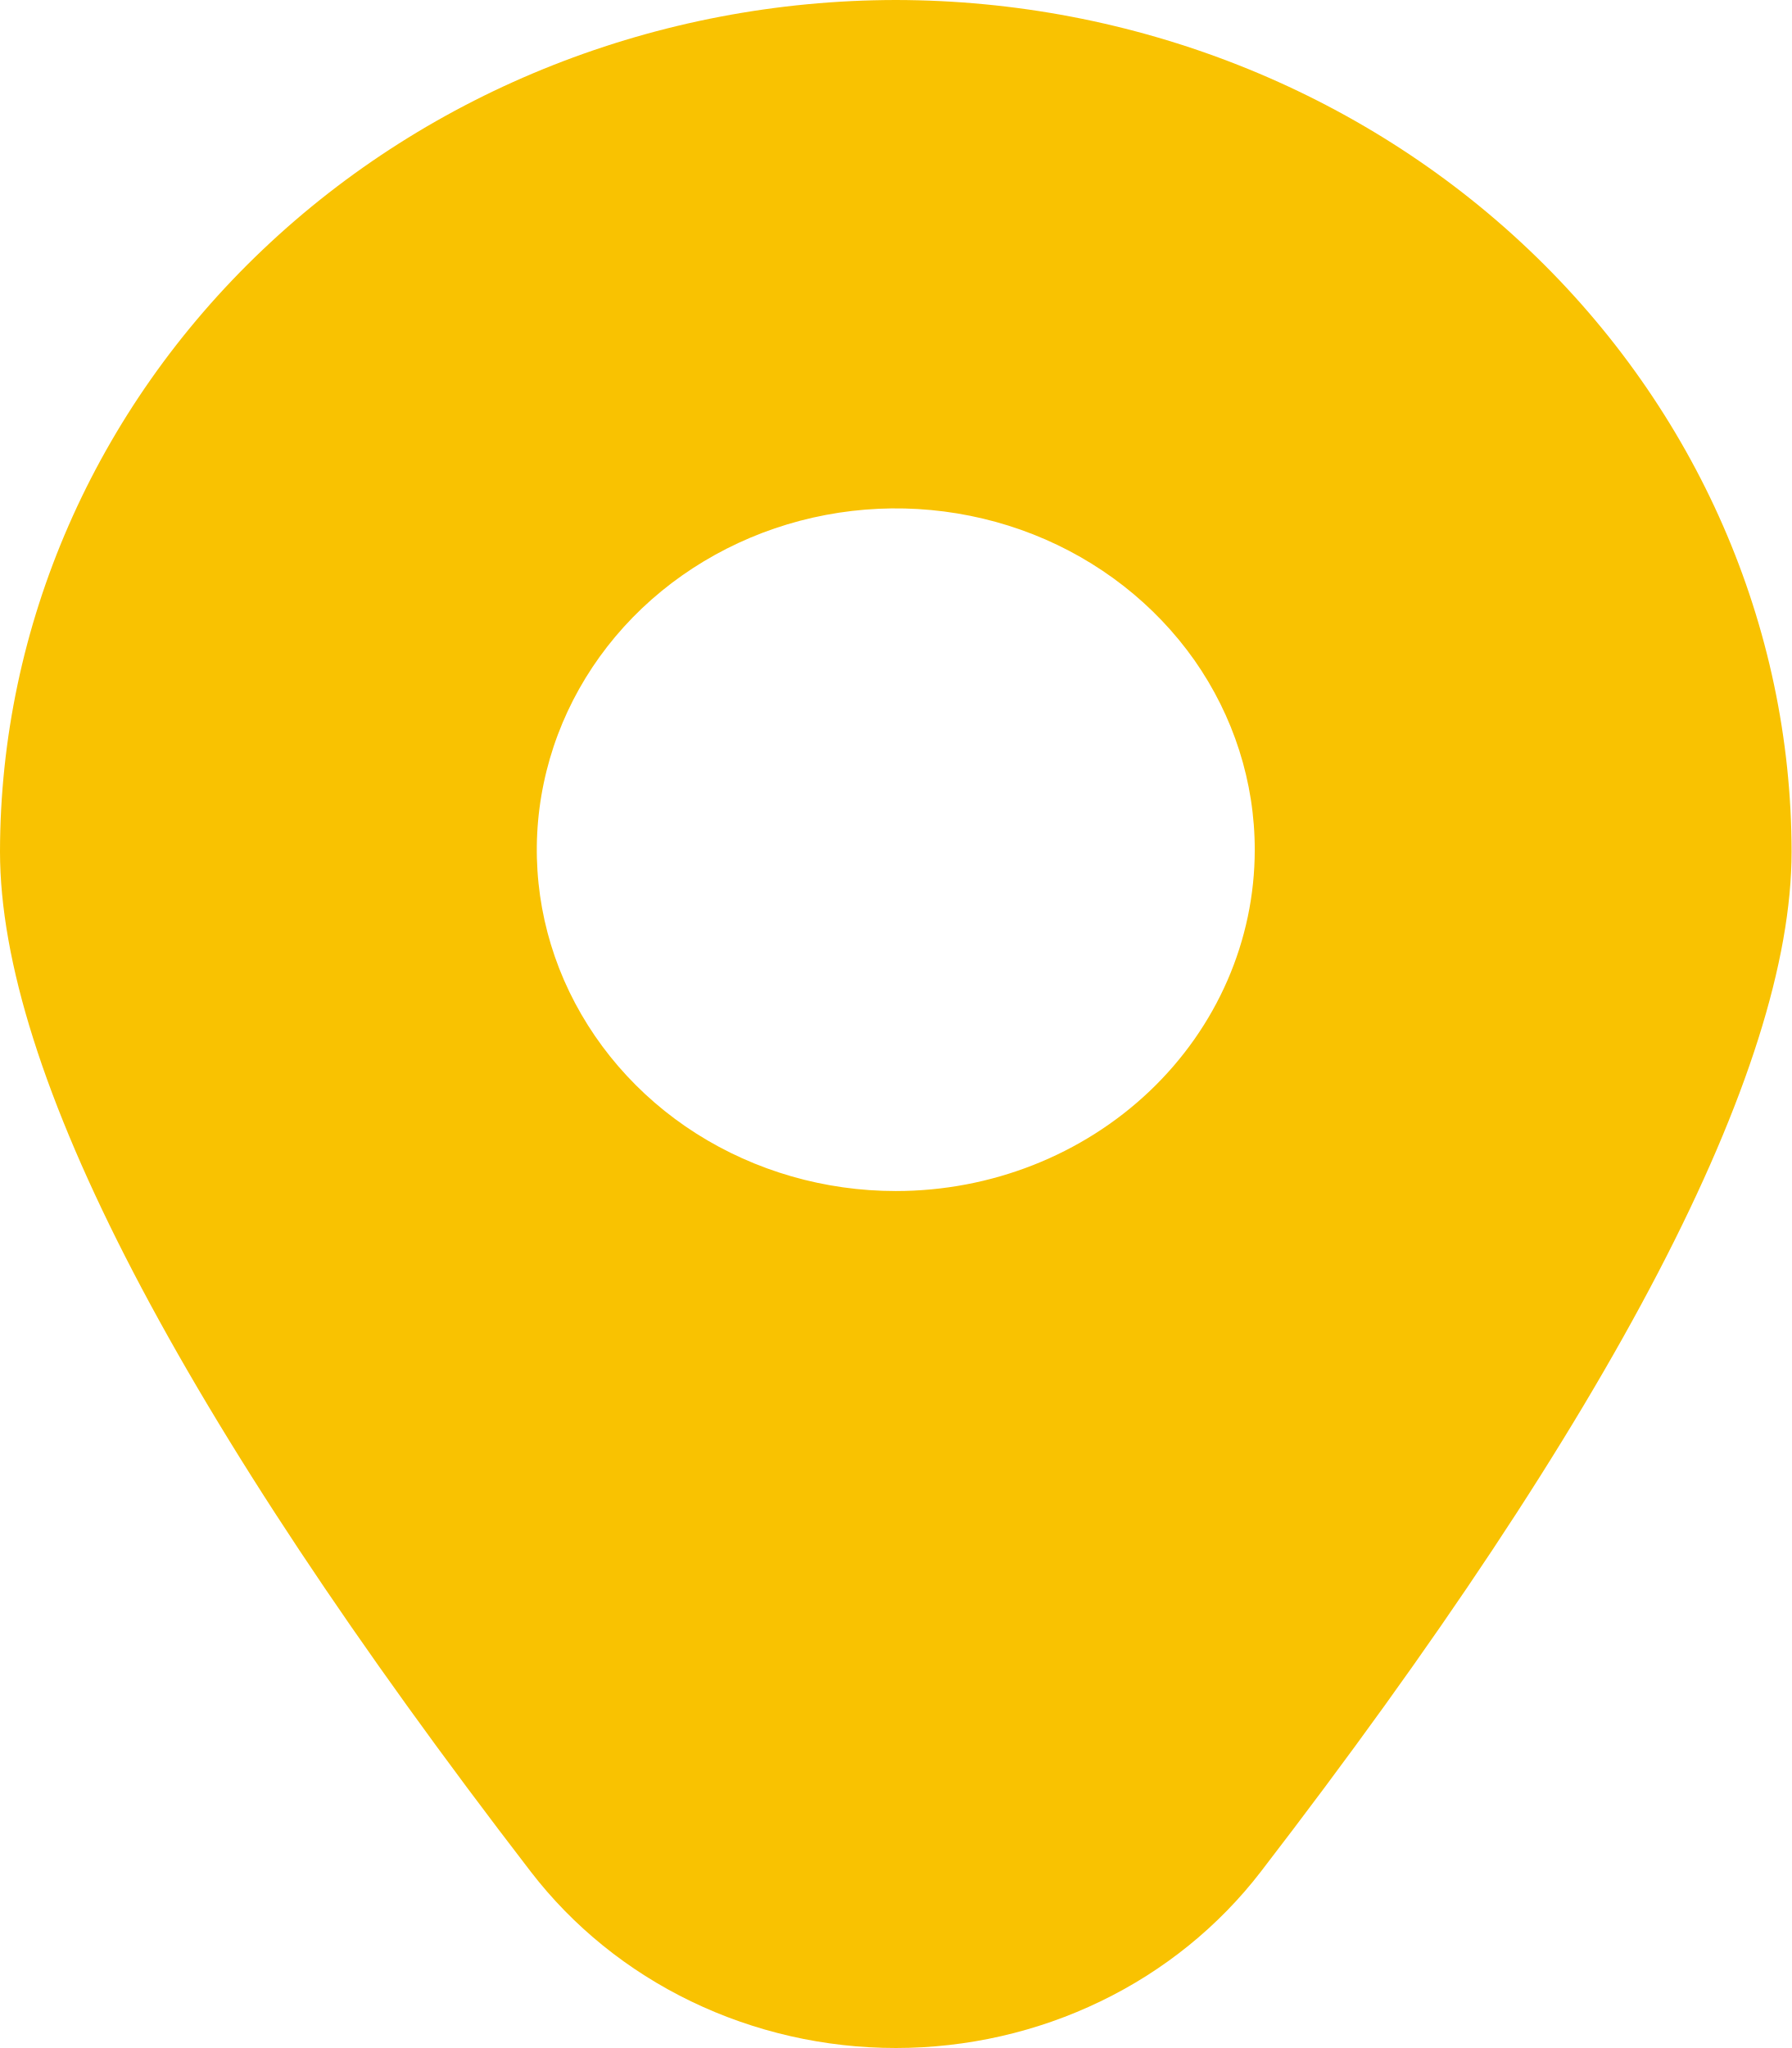
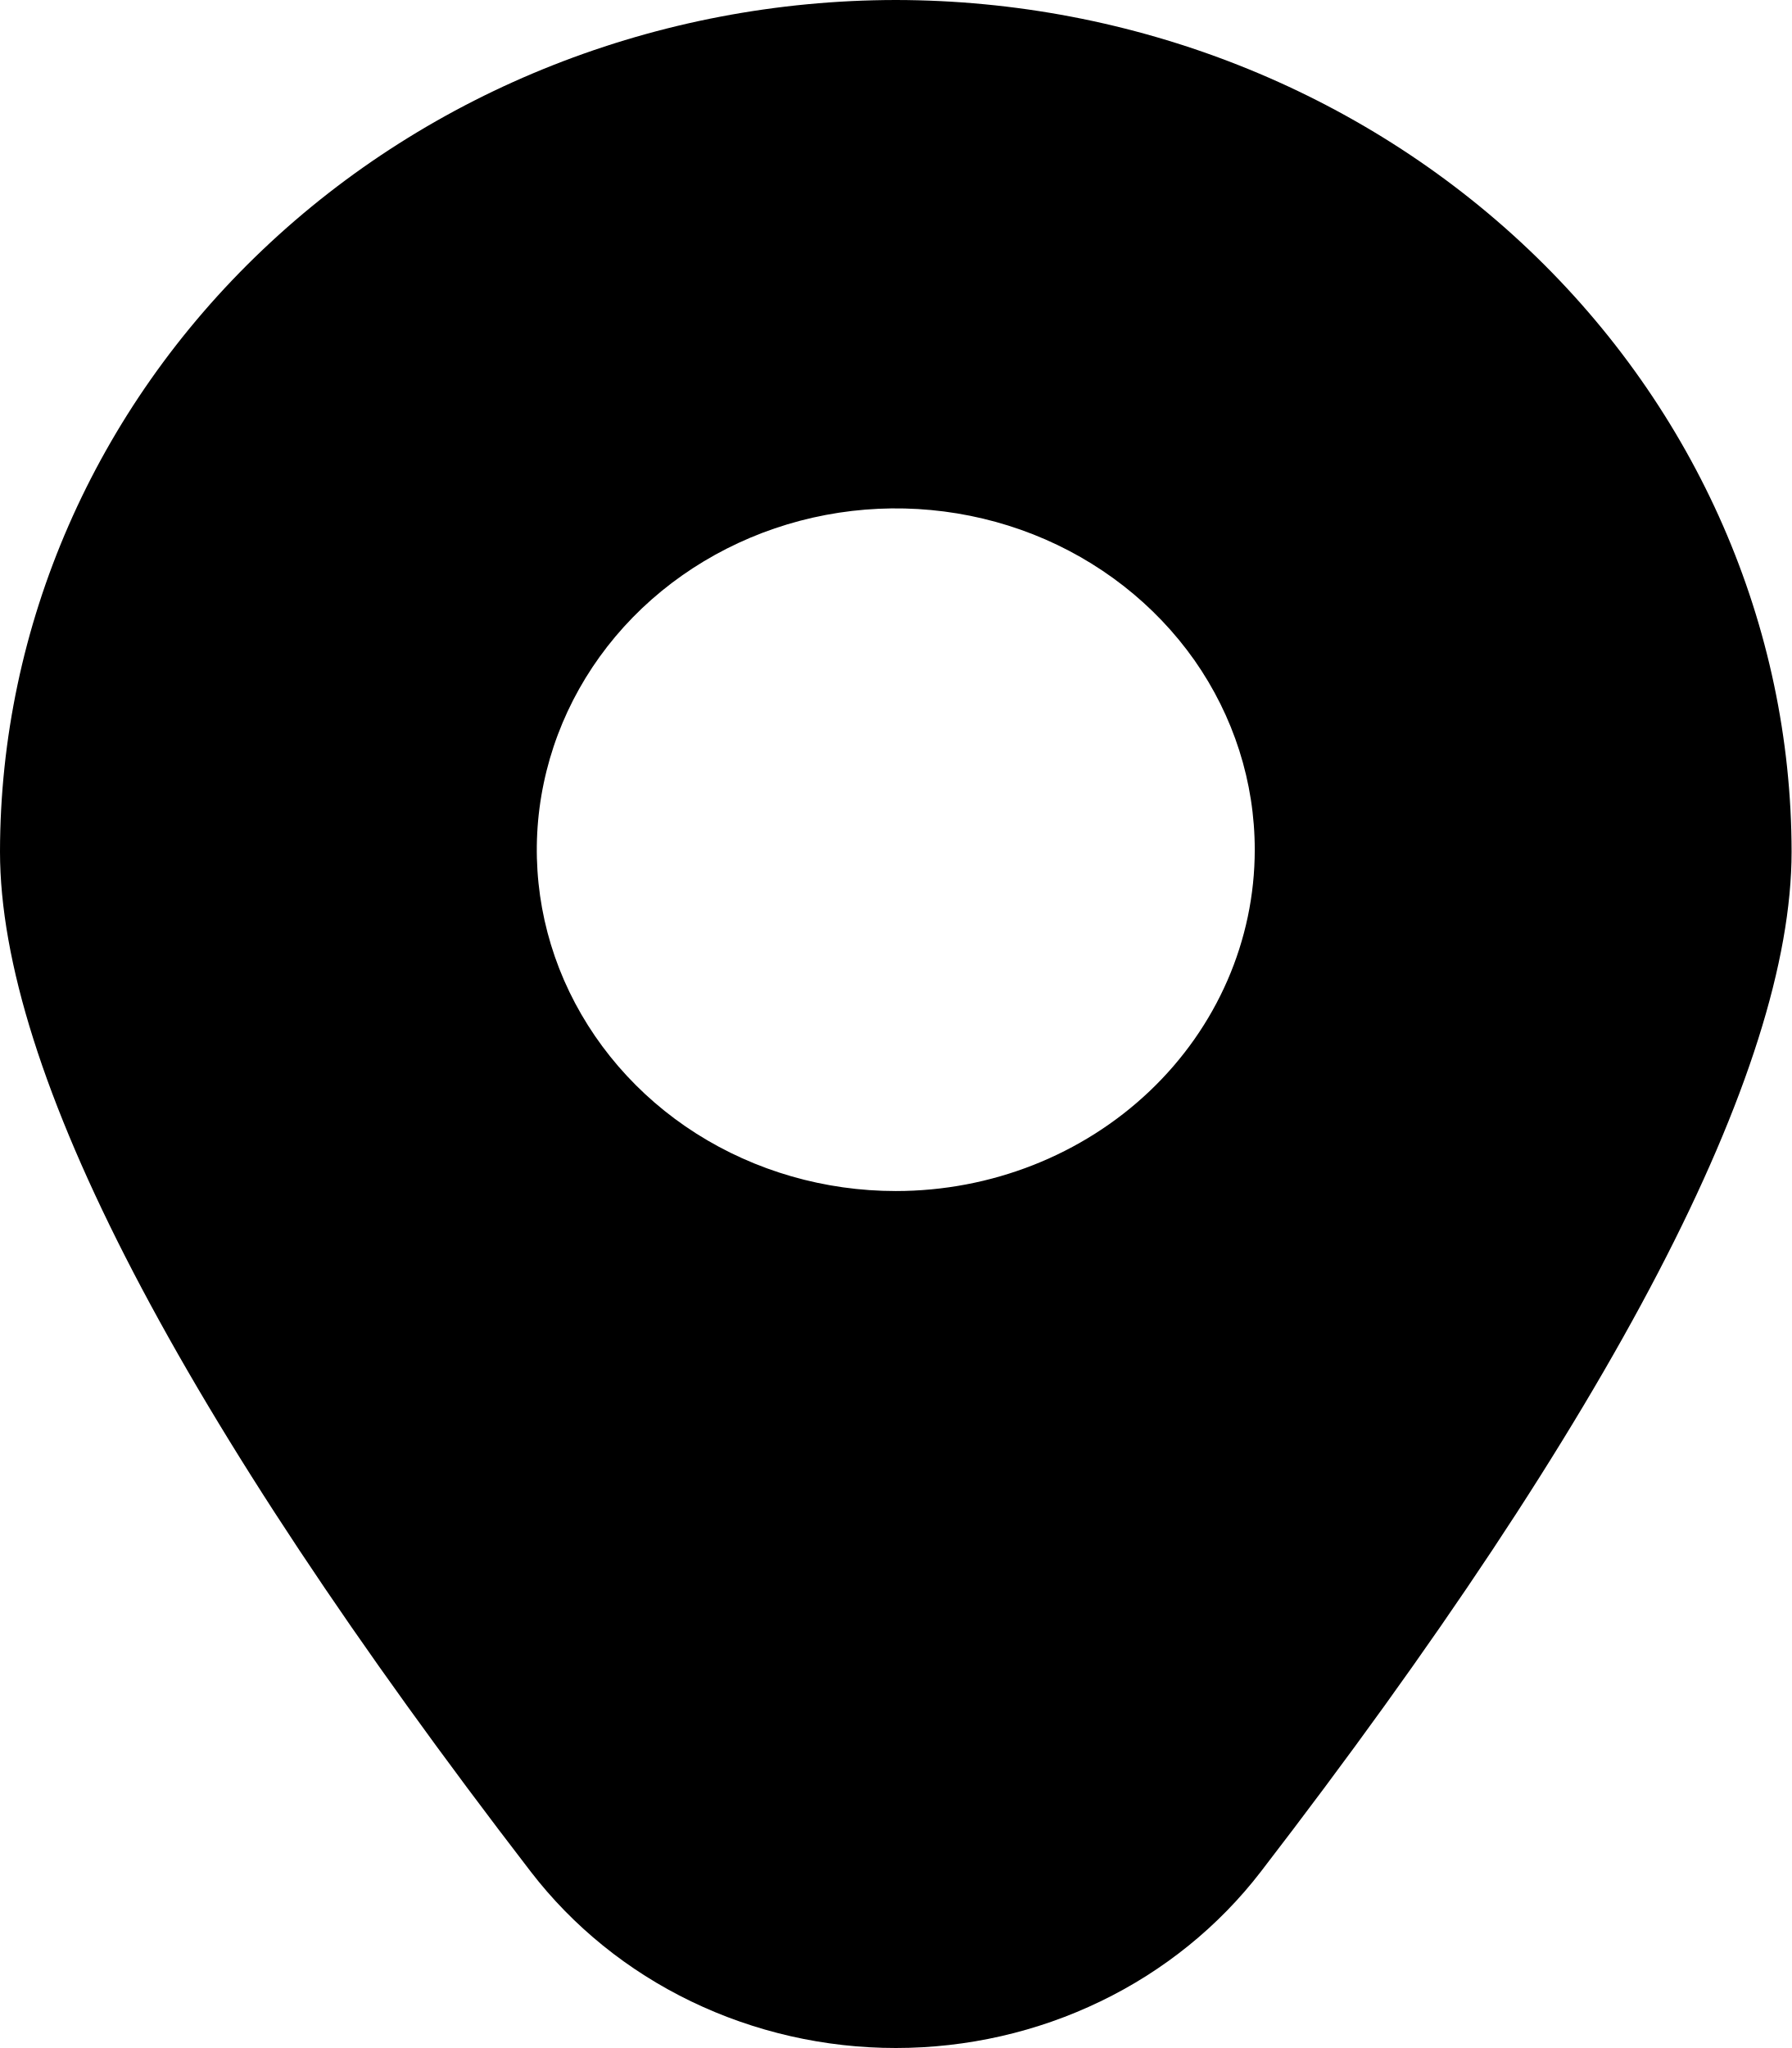
<svg xmlns="http://www.w3.org/2000/svg" width="14" height="16" viewBox="0 0 14 16" fill="none">
-   <path d="M7 0C5.144 0.002 3.365 0.704 2.053 1.951C0.74 3.198 0.002 4.889 0 6.653C0 8.367 1.396 11.048 4.148 14.623C4.476 15.049 4.905 15.397 5.401 15.636C5.896 15.875 6.444 16 7 16C7.556 16 8.104 15.875 8.599 15.636C9.095 15.397 9.524 15.049 9.852 14.623C12.604 11.048 14 8.367 14 6.653C13.998 4.889 13.259 3.198 11.947 1.951C10.635 0.704 8.856 0.002 7 0ZM7 9.305C6.445 9.305 5.903 9.149 5.441 8.856C4.98 8.563 4.621 8.146 4.408 7.659C4.196 7.172 4.14 6.636 4.249 6.118C4.357 5.601 4.624 5.126 5.016 4.753C5.409 4.38 5.909 4.126 6.453 4.023C6.997 3.92 7.561 3.973 8.074 4.175C8.586 4.377 9.024 4.719 9.333 5.157C9.641 5.596 9.805 6.111 9.805 6.639C9.805 7.346 9.51 8.024 8.984 8.524C8.458 9.024 7.744 9.305 7 9.305Z" fill="#F9C201" />
+   <path d="M7 0C5.144 0.002 3.365 0.704 2.053 1.951C0.74 3.198 0.002 4.889 0 6.653C0 8.367 1.396 11.048 4.148 14.623C4.476 15.049 4.905 15.397 5.401 15.636C5.896 15.875 6.444 16 7 16C7.556 16 8.104 15.875 8.599 15.636C9.095 15.397 9.524 15.049 9.852 14.623C12.604 11.048 14 8.367 14 6.653C13.998 4.889 13.259 3.198 11.947 1.951C10.635 0.704 8.856 0.002 7 0ZM7 9.305C6.445 9.305 5.903 9.149 5.441 8.856C4.98 8.563 4.621 8.146 4.408 7.659C4.196 7.172 4.14 6.636 4.249 6.118C4.357 5.601 4.624 5.126 5.016 4.753C5.409 4.38 5.909 4.126 6.453 4.023C6.997 3.92 7.561 3.973 8.074 4.175C8.586 4.377 9.024 4.719 9.333 5.157C9.641 5.596 9.805 6.111 9.805 6.639C9.805 7.346 9.51 8.024 8.984 8.524C8.458 9.024 7.744 9.305 7 9.305Z" fill="currentColor" />
</svg>
